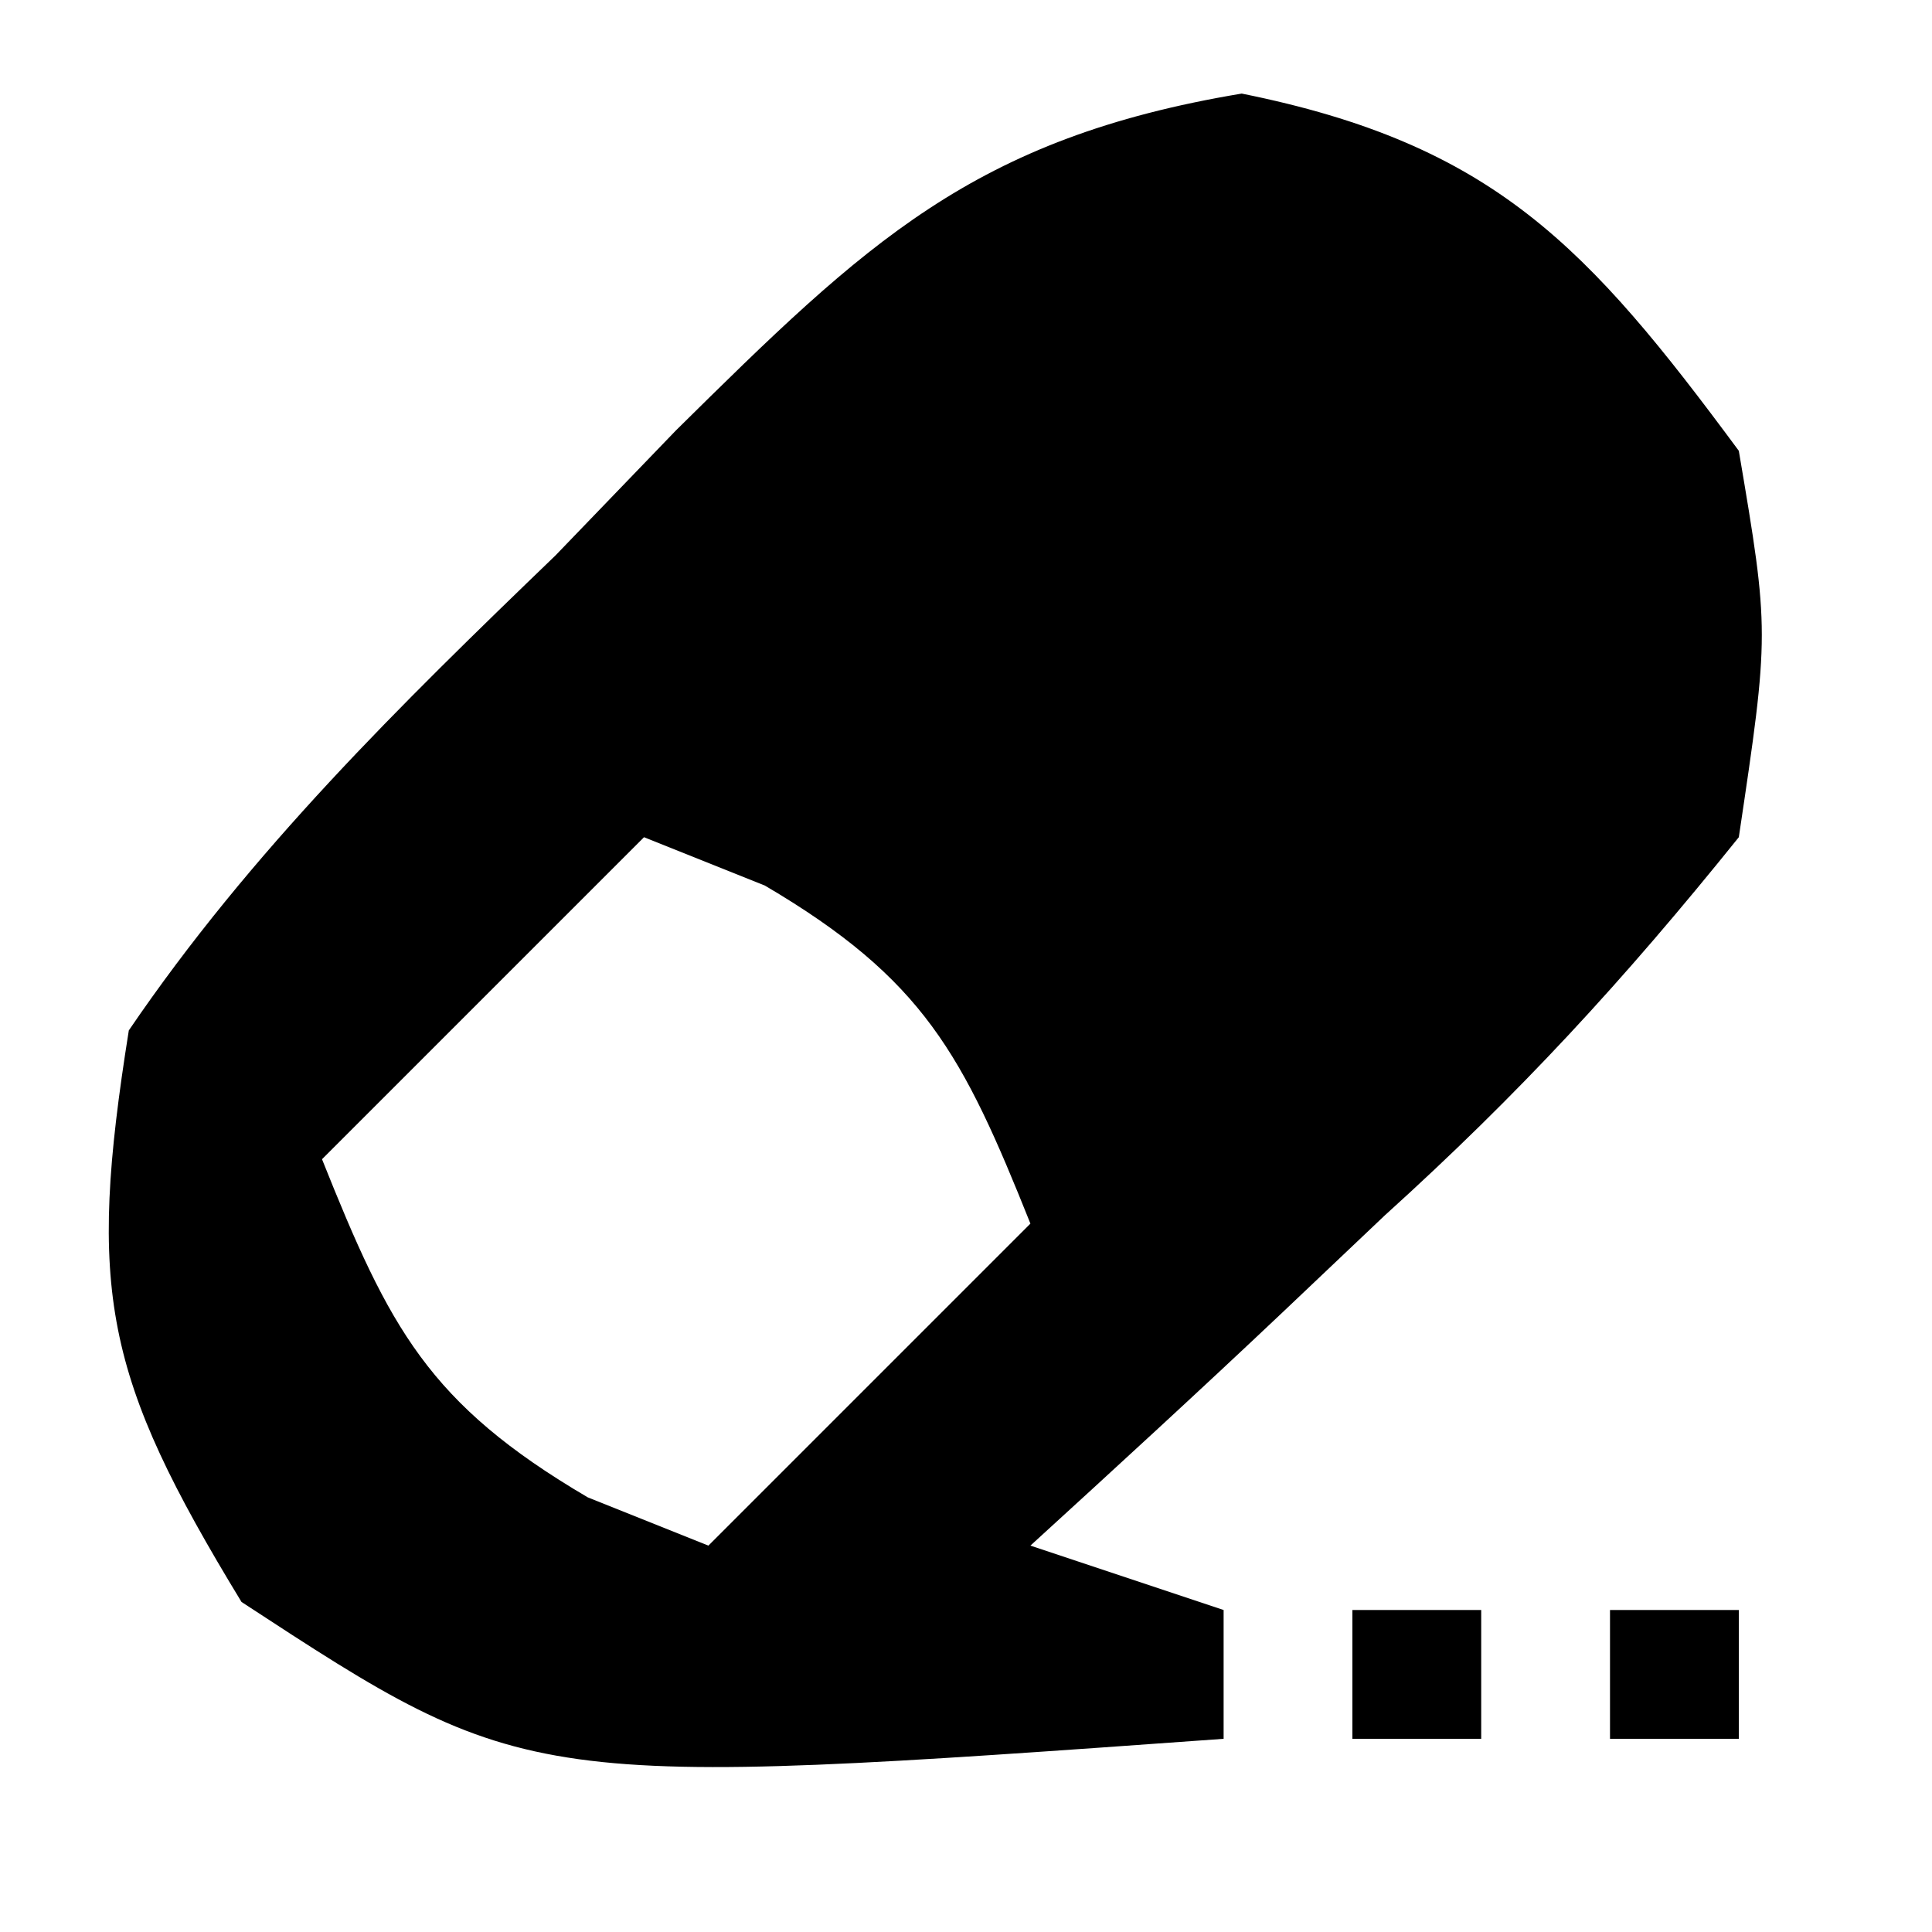
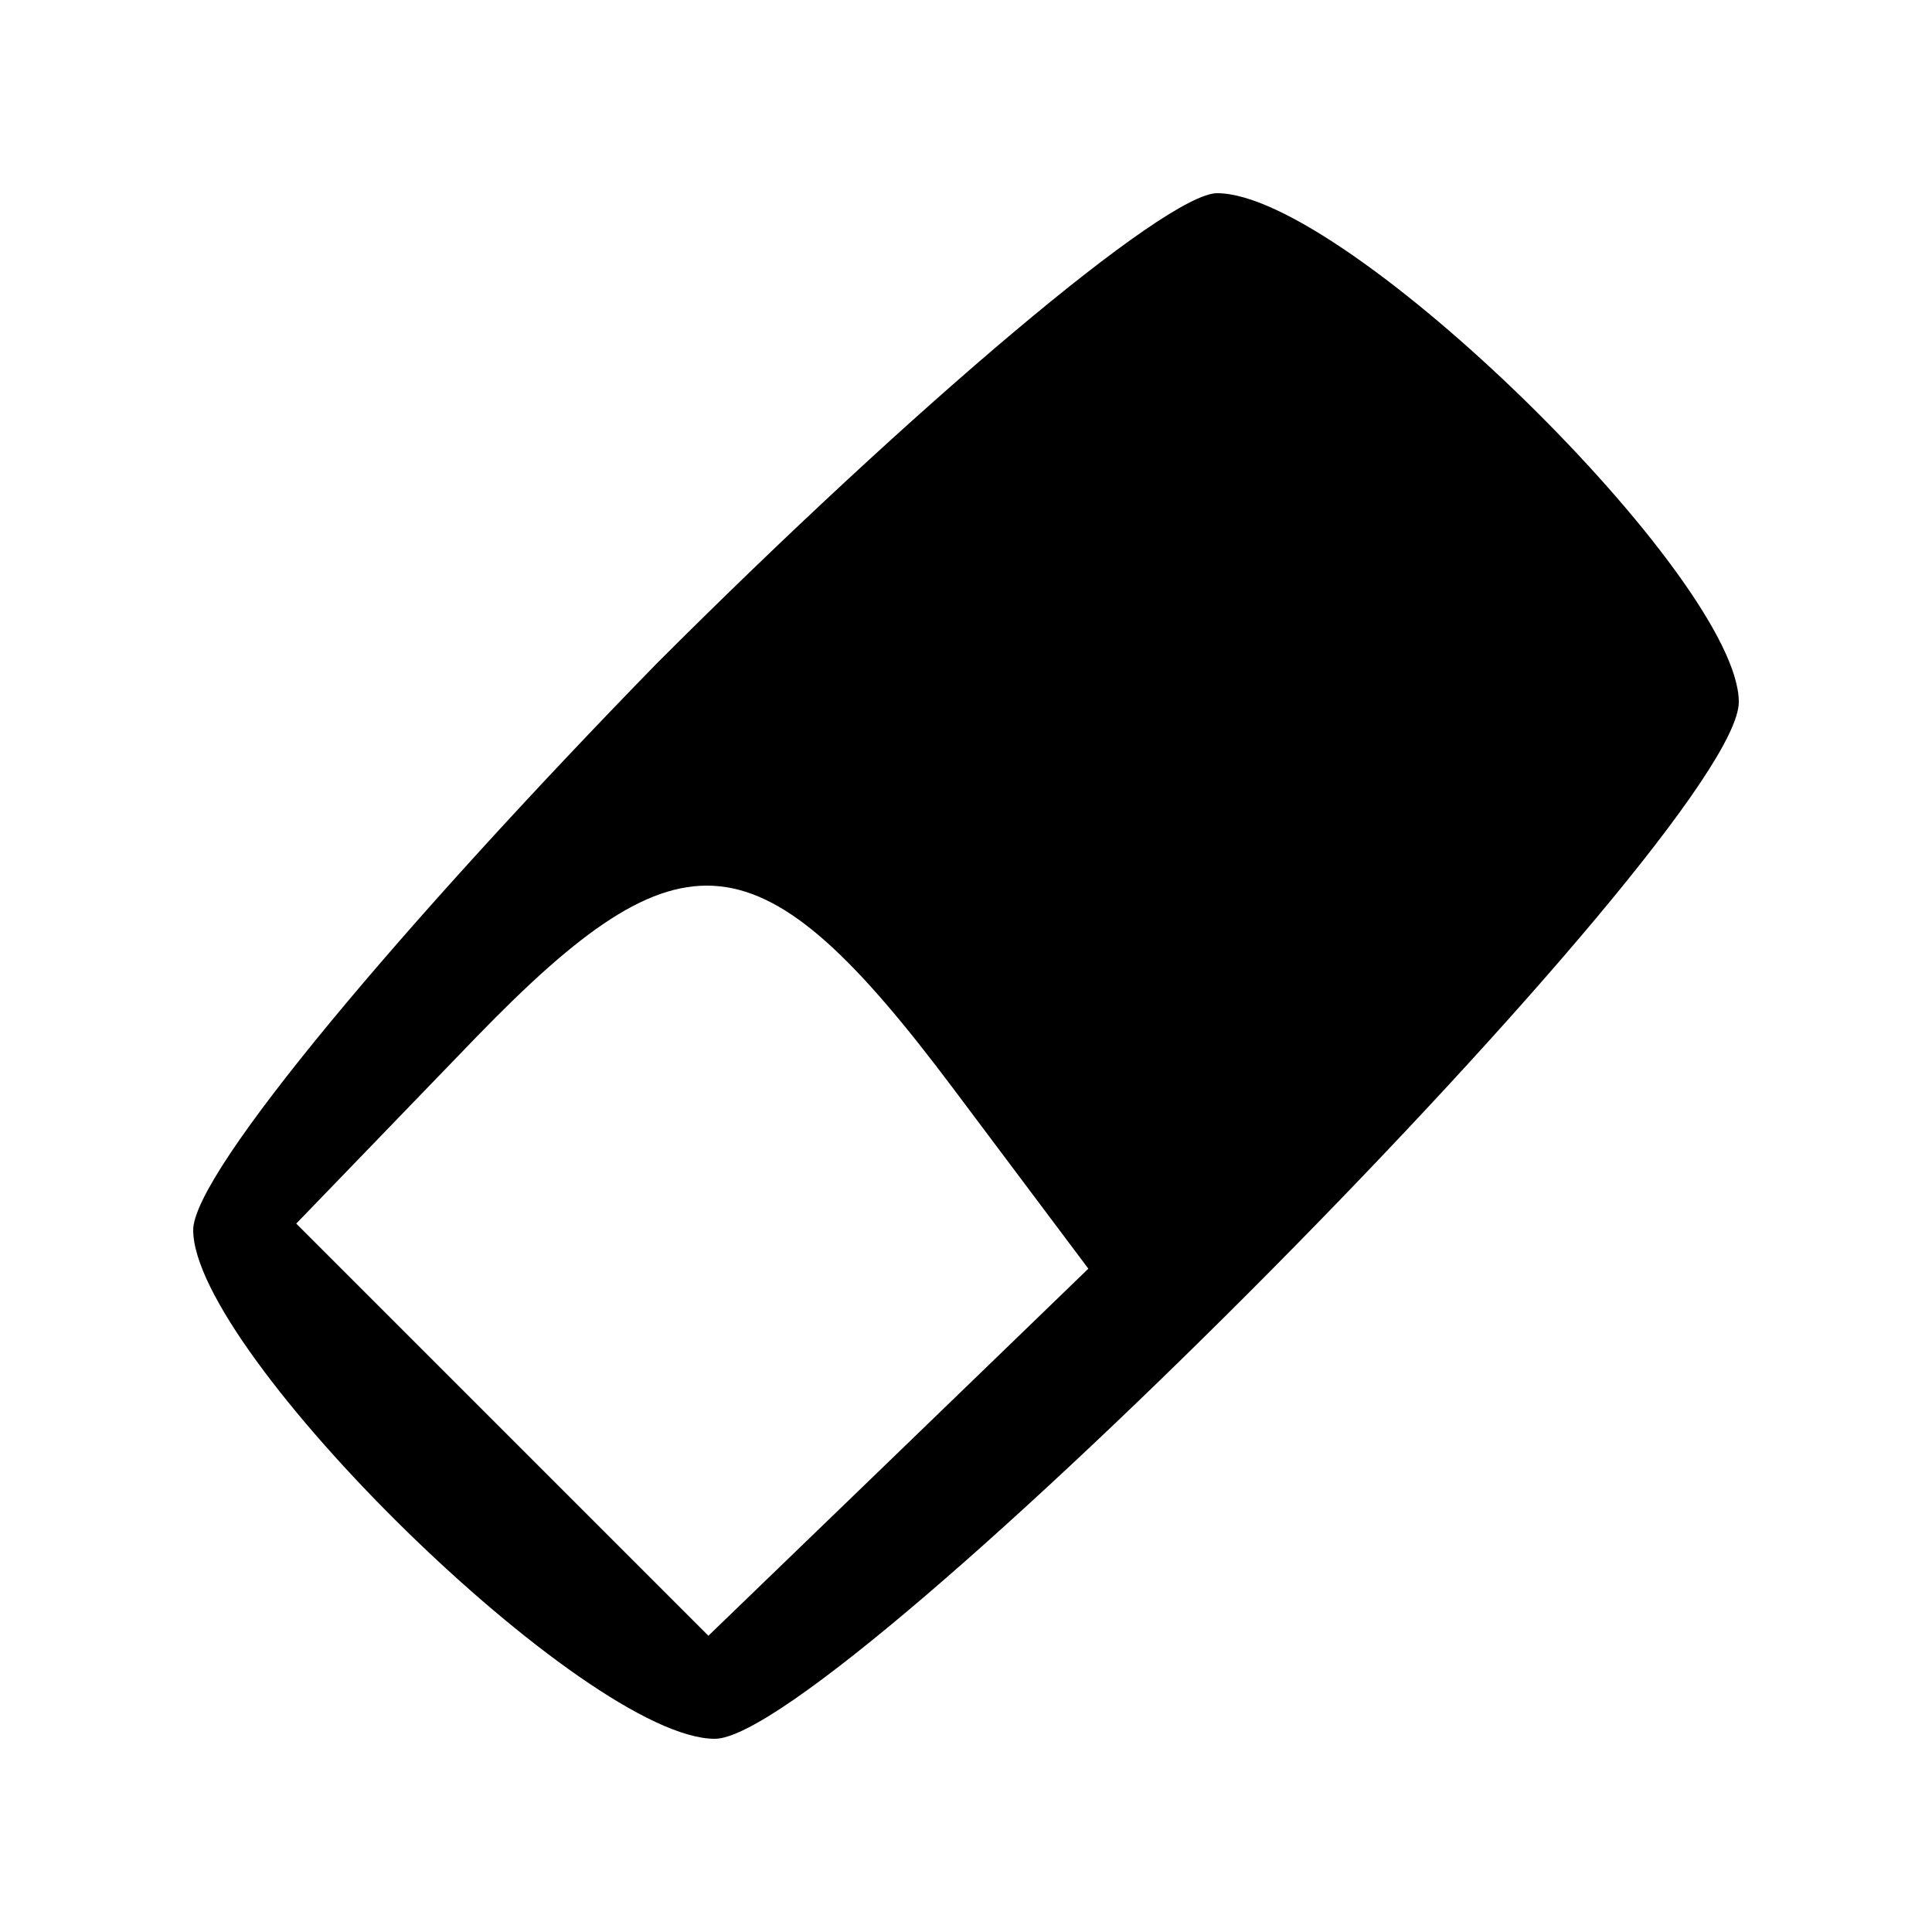
- <svg xmlns="http://www.w3.org/2000/svg" version="1.1" width="30" height="30">
-   <path d="M0 0 C3.913 0.787 5.372 2.372 7.719 5.547 C8.195 8.359 8.195 8.359 7.719 11.547 C5.924 13.779 4.312 15.529 2.219 17.422 C1.694 17.919 1.169 18.417 0.629 18.93 C-0.661 20.15 -1.97 21.35 -3.281 22.547 C-2.291 22.877 -1.301 23.207 -0.281 23.547 C-0.281 24.207 -0.281 24.867 -0.281 25.547 C-11.094 26.323 -11.094 26.323 -15.531 23.422 C-17.668 19.911 -17.928 18.602 -17.281 14.547 C-15.385 11.761 -13.076 9.504 -10.656 7.172 C-10.039 6.531 -9.421 5.891 -8.785 5.23 C-5.833 2.315 -4.169 0.695 0 0 Z M-9.281 11.547 C-10.931 13.197 -12.581 14.847 -14.281 16.547 C-13.233 19.169 -12.632 20.341 -10.156 21.797 C-9.537 22.044 -8.919 22.292 -8.281 22.547 C-6.631 20.897 -4.981 19.247 -3.281 17.547 C-4.33 14.925 -4.931 13.753 -7.406 12.297 C-8.025 12.049 -8.644 11.802 -9.281 11.547 Z " fill="#000000" transform="translate(19.28125,1.453125)" />
-   <path d="M0 0 C0.66 0 1.32 0 2 0 C2 0.66 2 1.32 2 2 C1.34 2 0.68 2 0 2 C0 1.34 0 0.68 0 0 Z " fill="#000000" transform="translate(25,25)" />
-   <path d="M0 0 C0.66 0 1.32 0 2 0 C2 0.66 2 1.32 2 2 C1.34 2 0.68 2 0 2 C0 1.34 0 0.68 0 0 Z " fill="#000000" transform="translate(21,25)" />
+ <svg xmlns="http://www.w3.org/2000/svg" version="1.0" width="30pt" height="30pt" viewBox="0 0 30 30" preserveAspectRatio="xMidYMid meet">
+   <g transform="translate(0,30) scale(0.1,-0.1)" fill="#000000" stroke="none">
+     <path d="M102 197 c-39 -40 -72 -79 -72 -88 0 -19 61 -79 81 -79 19 0 159 141 159 161 0 19 -61 79 -81 79 -8 0 -47 -33 -87 -73z m46 -66 l21 -28 -30 -29 -29 -28 -32 32 -32 32 28 29 c32 33 44 32 74 -8z" />
+   </g>
</svg>
